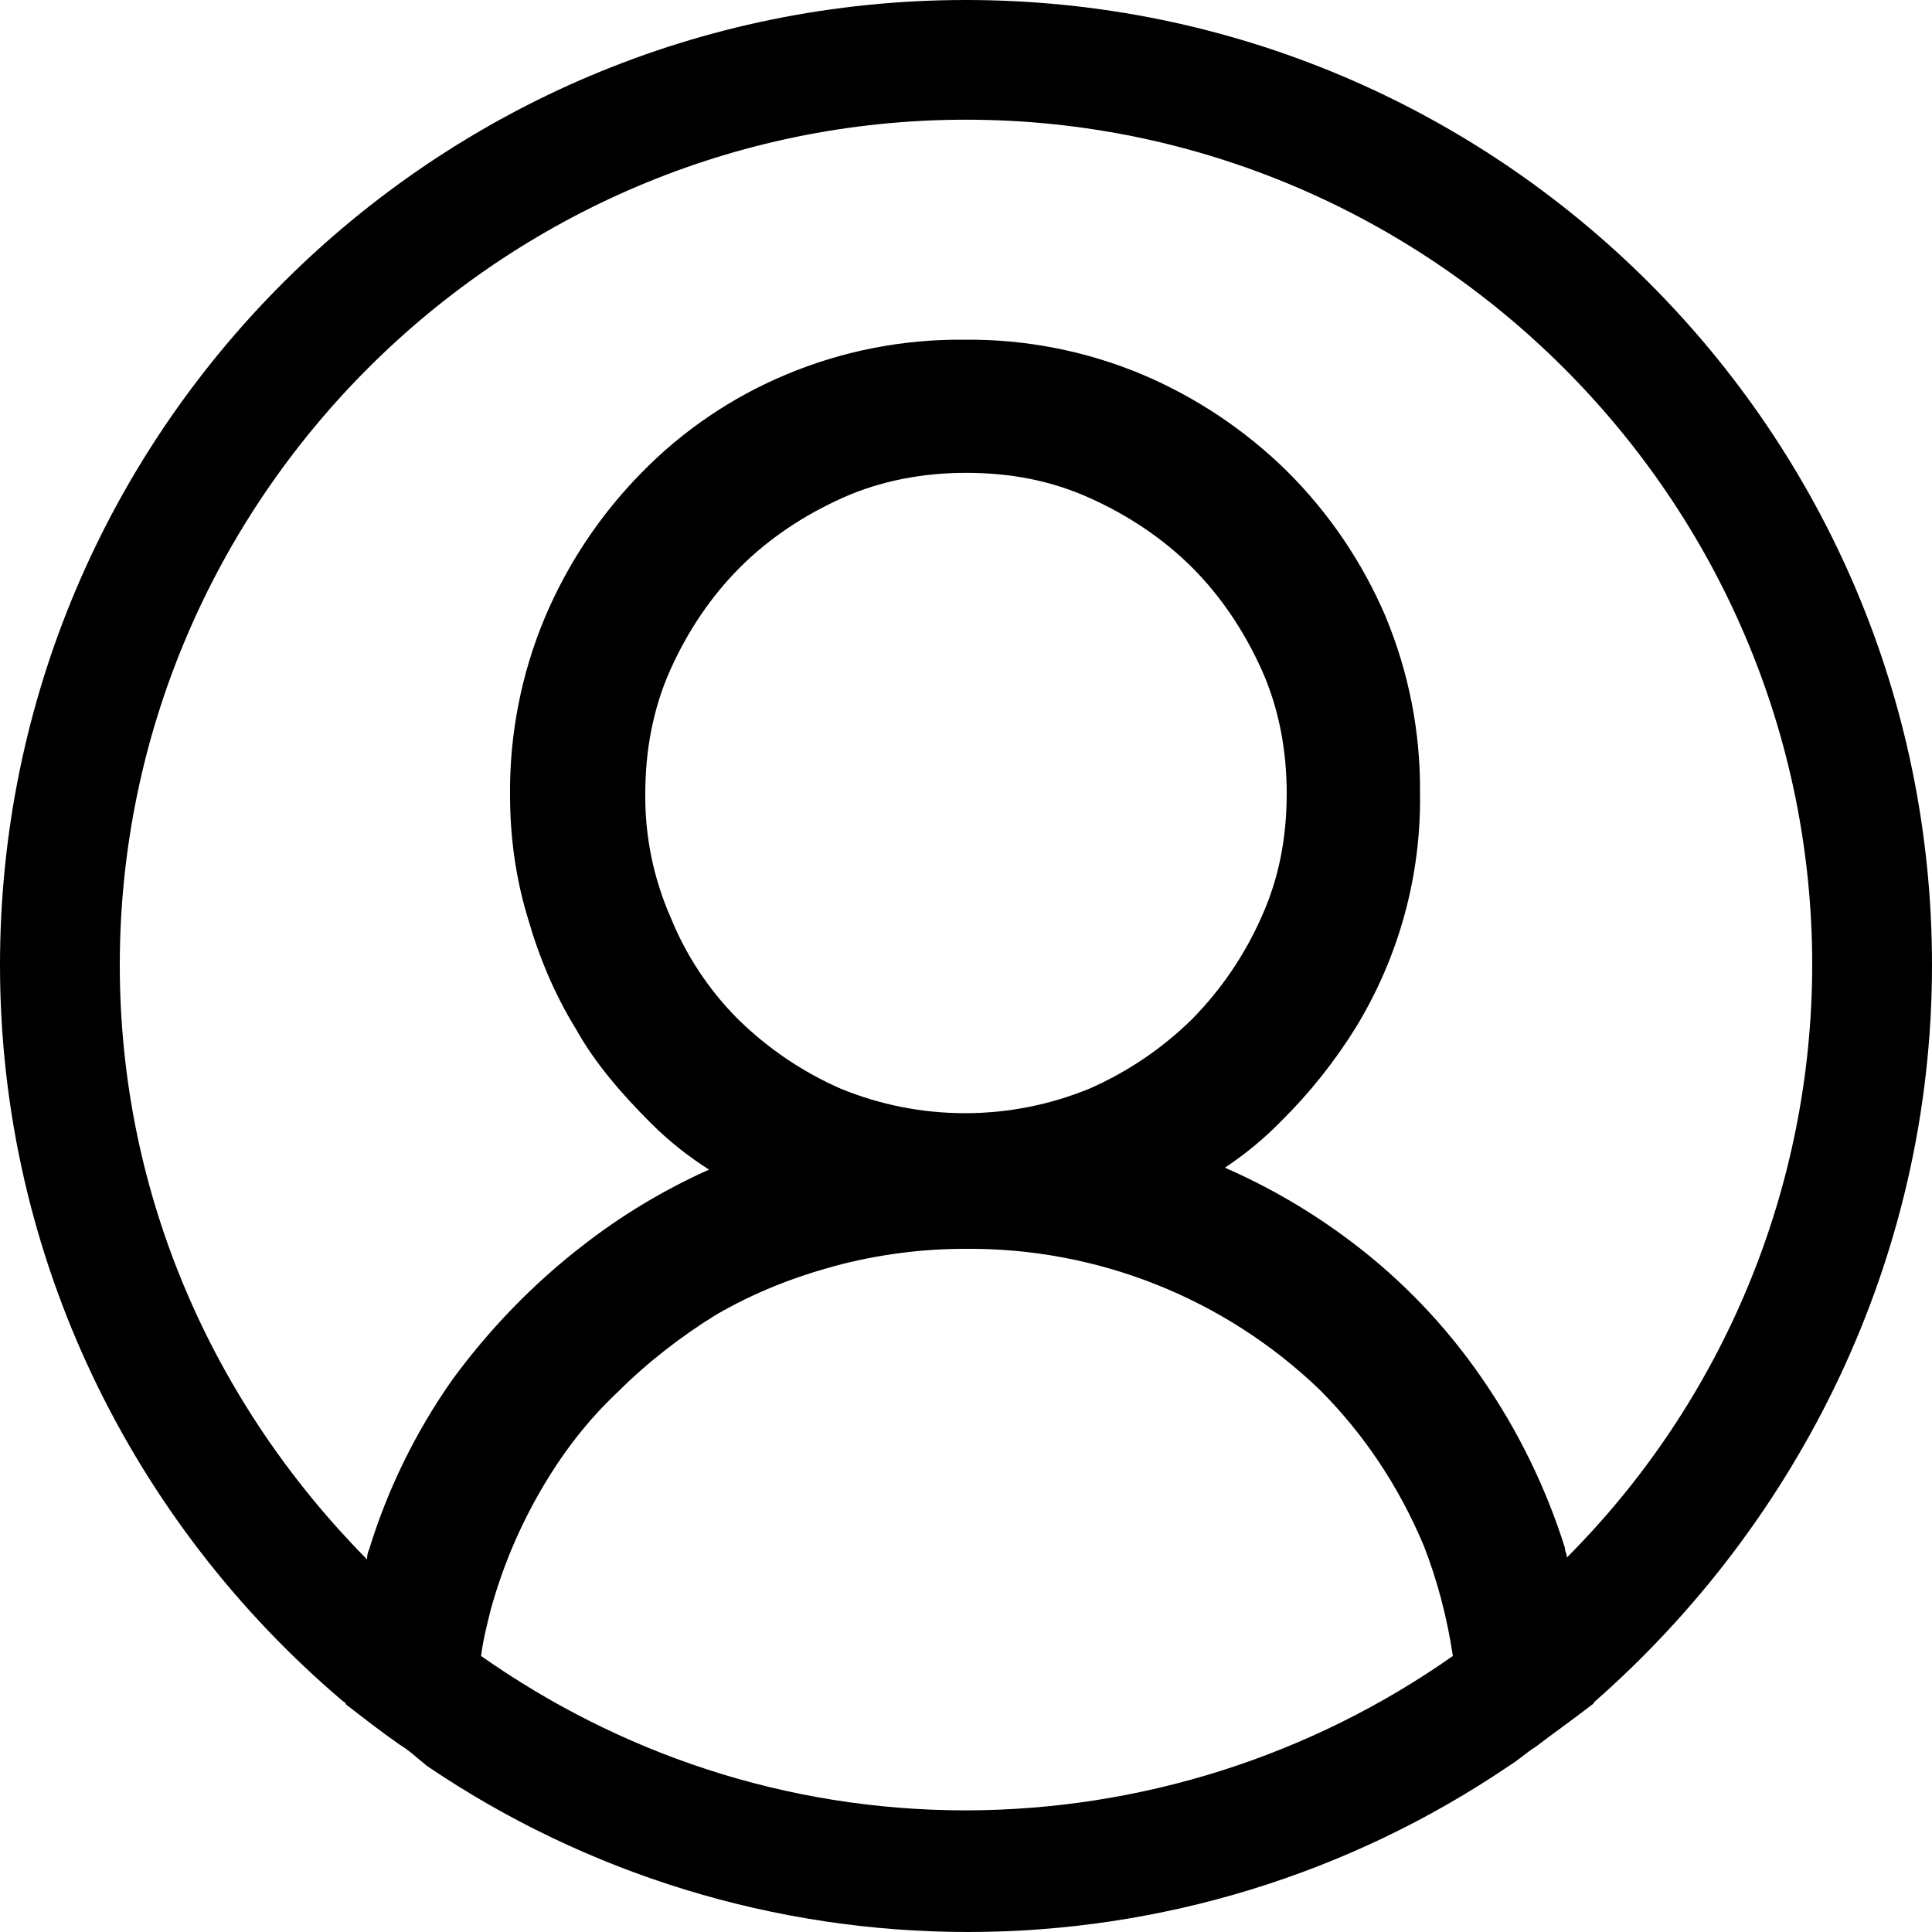
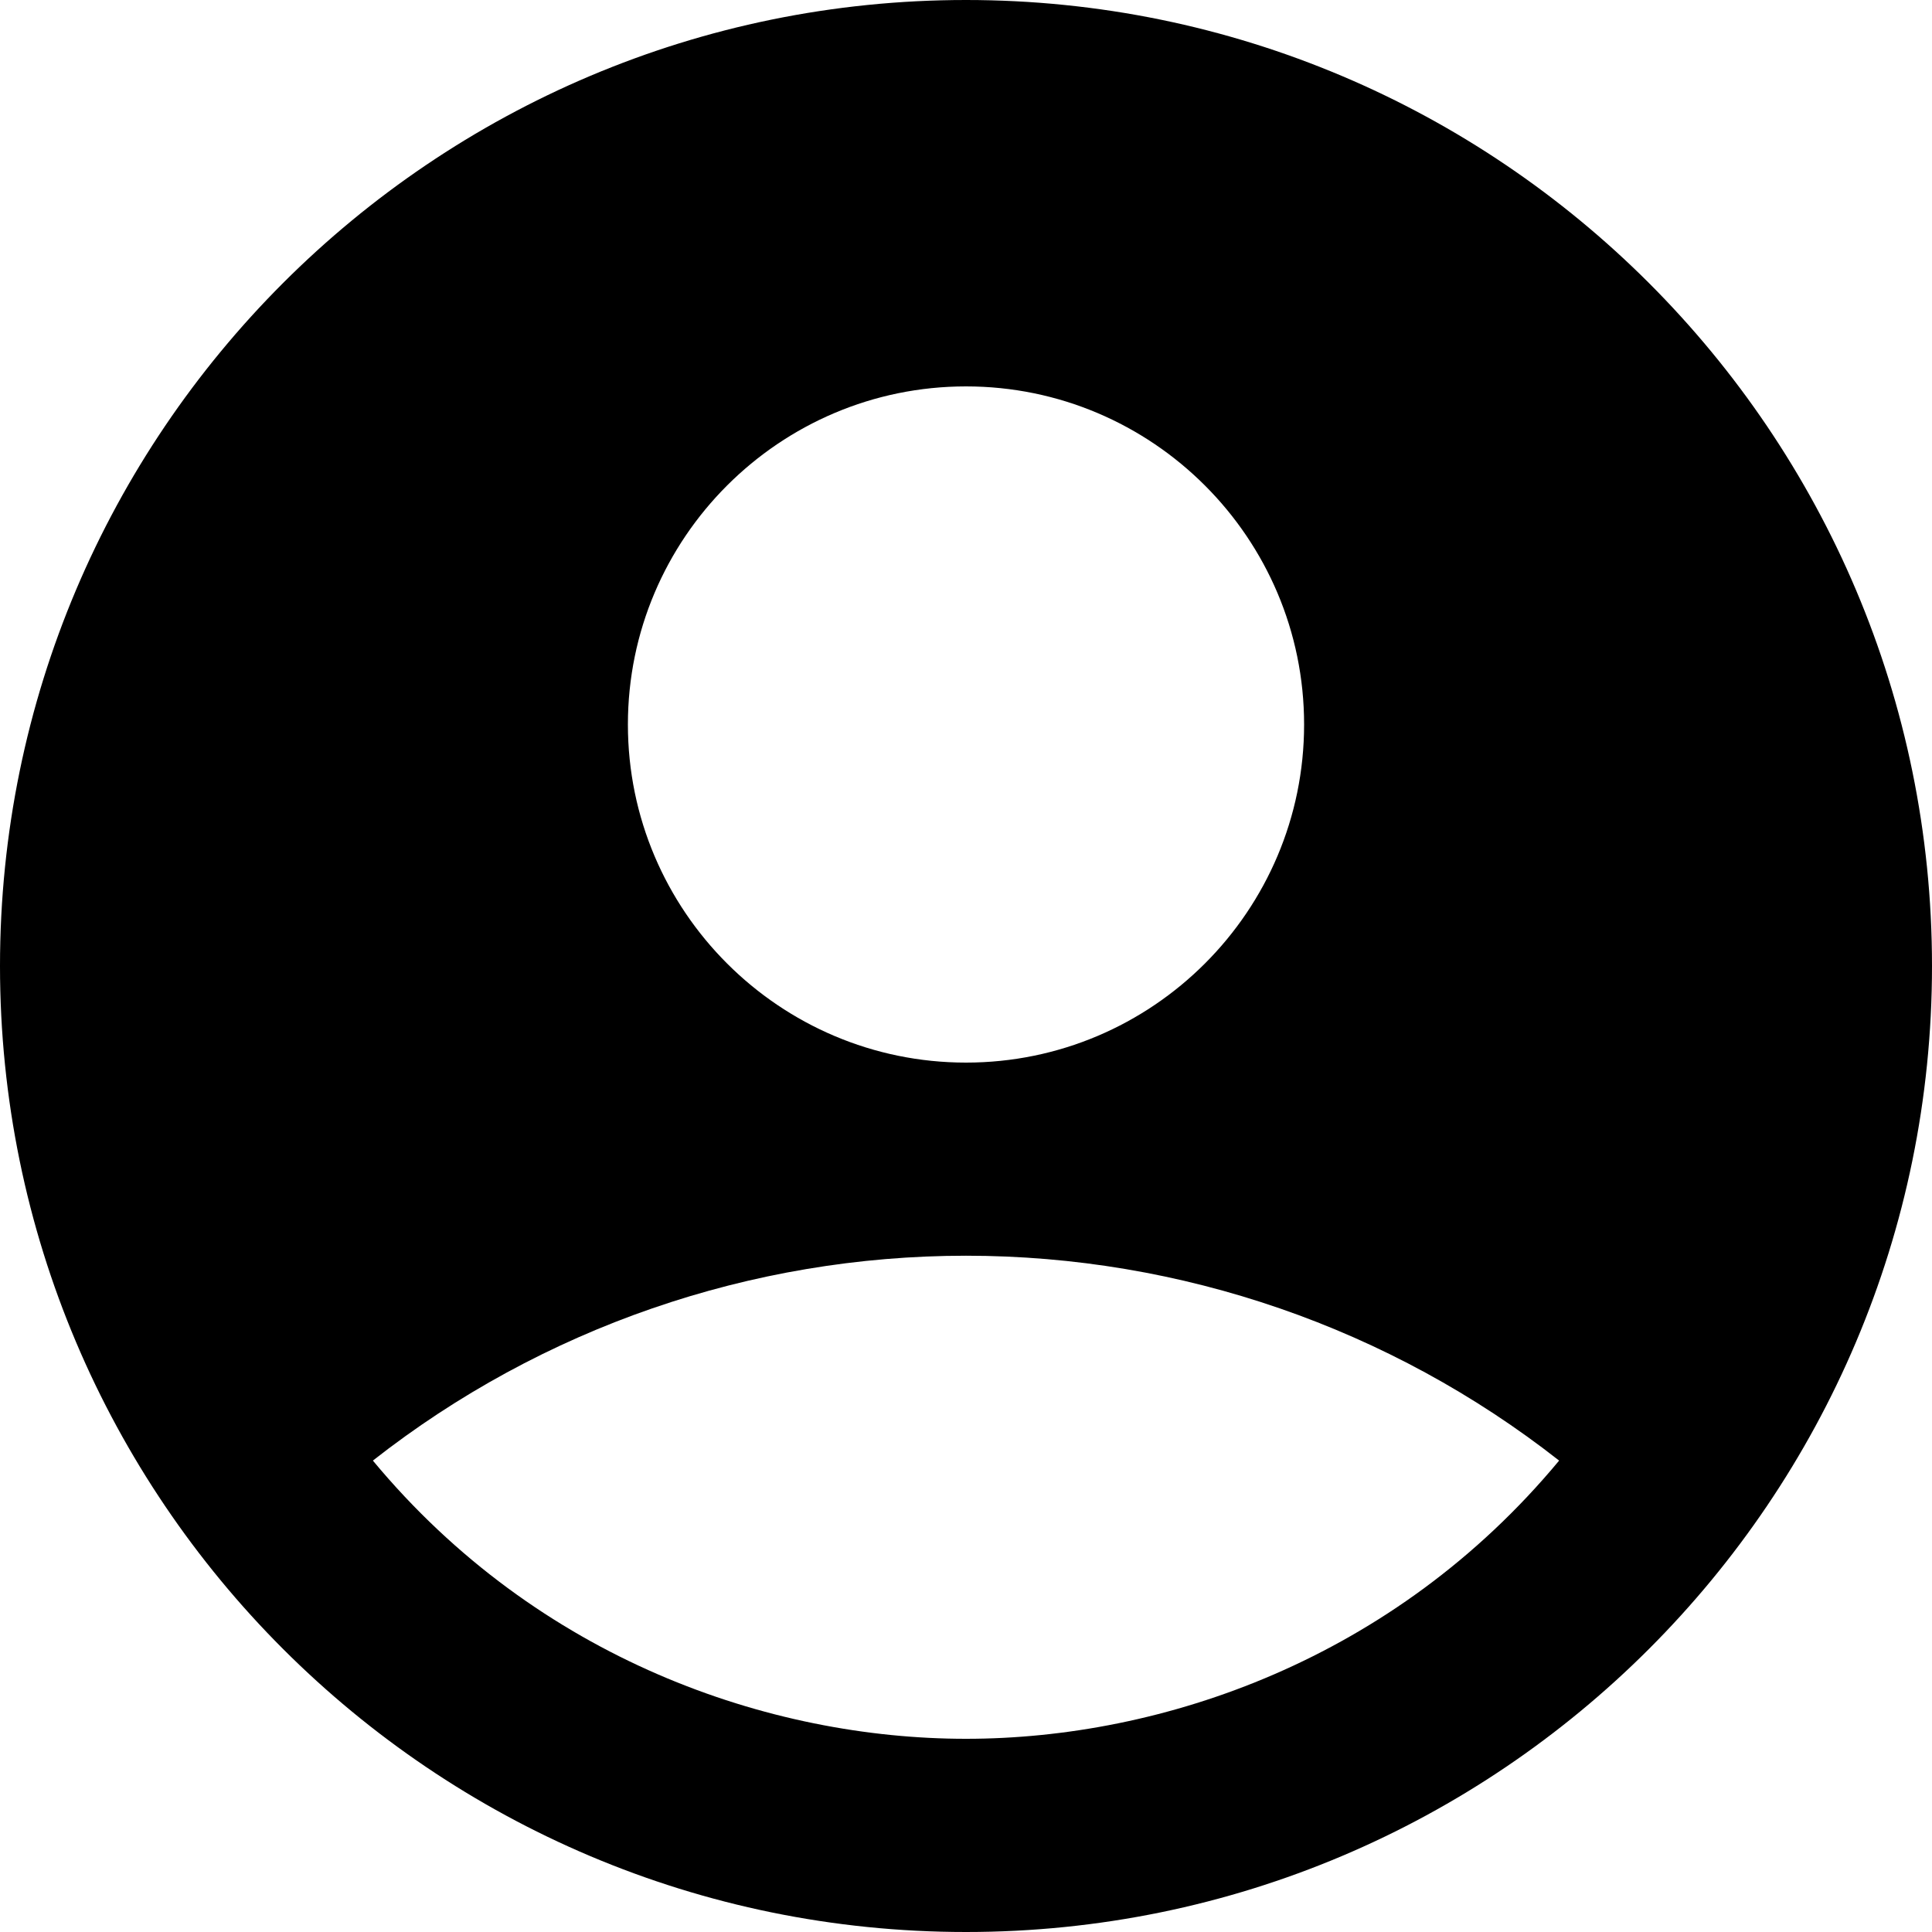
- <svg xmlns="http://www.w3.org/2000/svg" width="23" height="23" viewBox="0 0 23 23" fill="none">
-   <path d="M23 11.489C23 5.146 17.848 0 11.5 0C5.152 0 0 5.146 0 11.489C0 14.982 1.587 18.13 4.071 20.243C4.094 20.266 4.117 20.266 4.117 20.289C4.324 20.45 4.531 20.611 4.761 20.772C4.876 20.841 4.968 20.931 5.083 21.023C6.983 22.312 9.227 23 11.523 23C13.819 23 16.062 22.312 17.963 21.023C18.078 20.954 18.17 20.864 18.285 20.793C18.492 20.634 18.722 20.473 18.929 20.312C18.952 20.289 18.975 20.289 18.975 20.266C21.413 18.128 23 14.982 23 11.489ZM11.5 21.552C9.338 21.552 7.36 20.862 5.727 19.714C5.75 19.53 5.796 19.347 5.842 19.163C5.979 18.665 6.18 18.186 6.44 17.739C6.693 17.302 6.992 16.911 7.36 16.566C7.705 16.221 8.119 15.9 8.533 15.647C8.97 15.394 9.43 15.21 9.936 15.072C10.446 14.935 10.972 14.866 11.5 14.867C13.068 14.855 14.578 15.457 15.709 16.543C16.238 17.072 16.652 17.693 16.951 18.404C17.112 18.818 17.227 19.255 17.296 19.714C15.599 20.907 13.575 21.549 11.5 21.552ZM7.981 10.915C7.778 10.451 7.676 9.949 7.682 9.443C7.682 8.938 7.774 8.432 7.981 7.972C8.188 7.512 8.464 7.1 8.809 6.755C9.154 6.41 9.568 6.135 10.028 5.928C10.488 5.721 10.994 5.629 11.5 5.629C12.029 5.629 12.512 5.721 12.972 5.928C13.432 6.135 13.846 6.411 14.191 6.755C14.536 7.1 14.812 7.514 15.019 7.972C15.226 8.432 15.318 8.938 15.318 9.443C15.318 9.972 15.226 10.455 15.019 10.914C14.819 11.367 14.539 11.78 14.191 12.133C13.838 12.48 13.425 12.76 12.972 12.959C12.022 13.35 10.955 13.35 10.005 12.959C9.552 12.76 9.139 12.48 8.786 12.133C8.438 11.785 8.164 11.37 7.981 10.914V10.915ZM18.653 18.542C18.653 18.496 18.63 18.473 18.63 18.427C18.404 17.708 18.07 17.026 17.641 16.406C17.211 15.781 16.683 15.23 16.077 14.775C15.614 14.426 15.113 14.133 14.582 13.901C14.823 13.741 15.047 13.557 15.249 13.35C15.592 13.011 15.893 12.633 16.146 12.223C16.655 11.386 16.919 10.423 16.905 9.443C16.912 8.718 16.771 7.999 16.491 7.33C16.214 6.685 15.816 6.1 15.318 5.606C14.821 5.118 14.235 4.727 13.593 4.456C12.923 4.176 12.203 4.036 11.477 4.044C10.751 4.037 10.031 4.177 9.361 4.458C8.713 4.728 8.126 5.127 7.636 5.629C7.147 6.126 6.757 6.711 6.486 7.353C6.206 8.022 6.065 8.741 6.072 9.466C6.072 9.972 6.141 10.455 6.279 10.914C6.417 11.396 6.601 11.834 6.854 12.246C7.084 12.66 7.406 13.028 7.751 13.373C7.958 13.58 8.188 13.763 8.441 13.924C7.909 14.162 7.407 14.463 6.946 14.821C6.348 15.281 5.819 15.831 5.382 16.429C4.948 17.047 4.614 17.729 4.393 18.45C4.37 18.496 4.37 18.542 4.37 18.565C2.553 16.727 1.426 14.246 1.426 11.489C1.426 5.951 5.957 1.425 11.5 1.425C17.043 1.425 21.574 5.951 21.574 11.489C21.571 14.133 20.521 16.67 18.653 18.542Z" fill="black" />
+ <svg xmlns="http://www.w3.org/2000/svg" width="24" height="24" viewBox="0 0 24 24" fill="none">
+   <path d="M12 0C5.376 0 0 5.376 0 12C0 18.624 5.376 24 12 24C18.624 24 24 18.624 24 12C24 5.376 18.624 0 12 0ZM12 4.8C14.316 4.8 16.2 6.684 16.2 9C16.2 11.316 14.316 13.2 12 13.2C9.684 13.2 7.8 11.316 7.8 9C7.8 6.684 9.684 4.8 12 4.8ZM12 21.6C9.564 21.6 6.684 20.616 4.632 18.144C6.734 16.495 9.328 15.599 12 15.599C14.672 15.599 17.266 16.495 19.368 18.144C17.316 20.616 14.436 21.6 12 21.6Z" fill="black" />
</svg>
